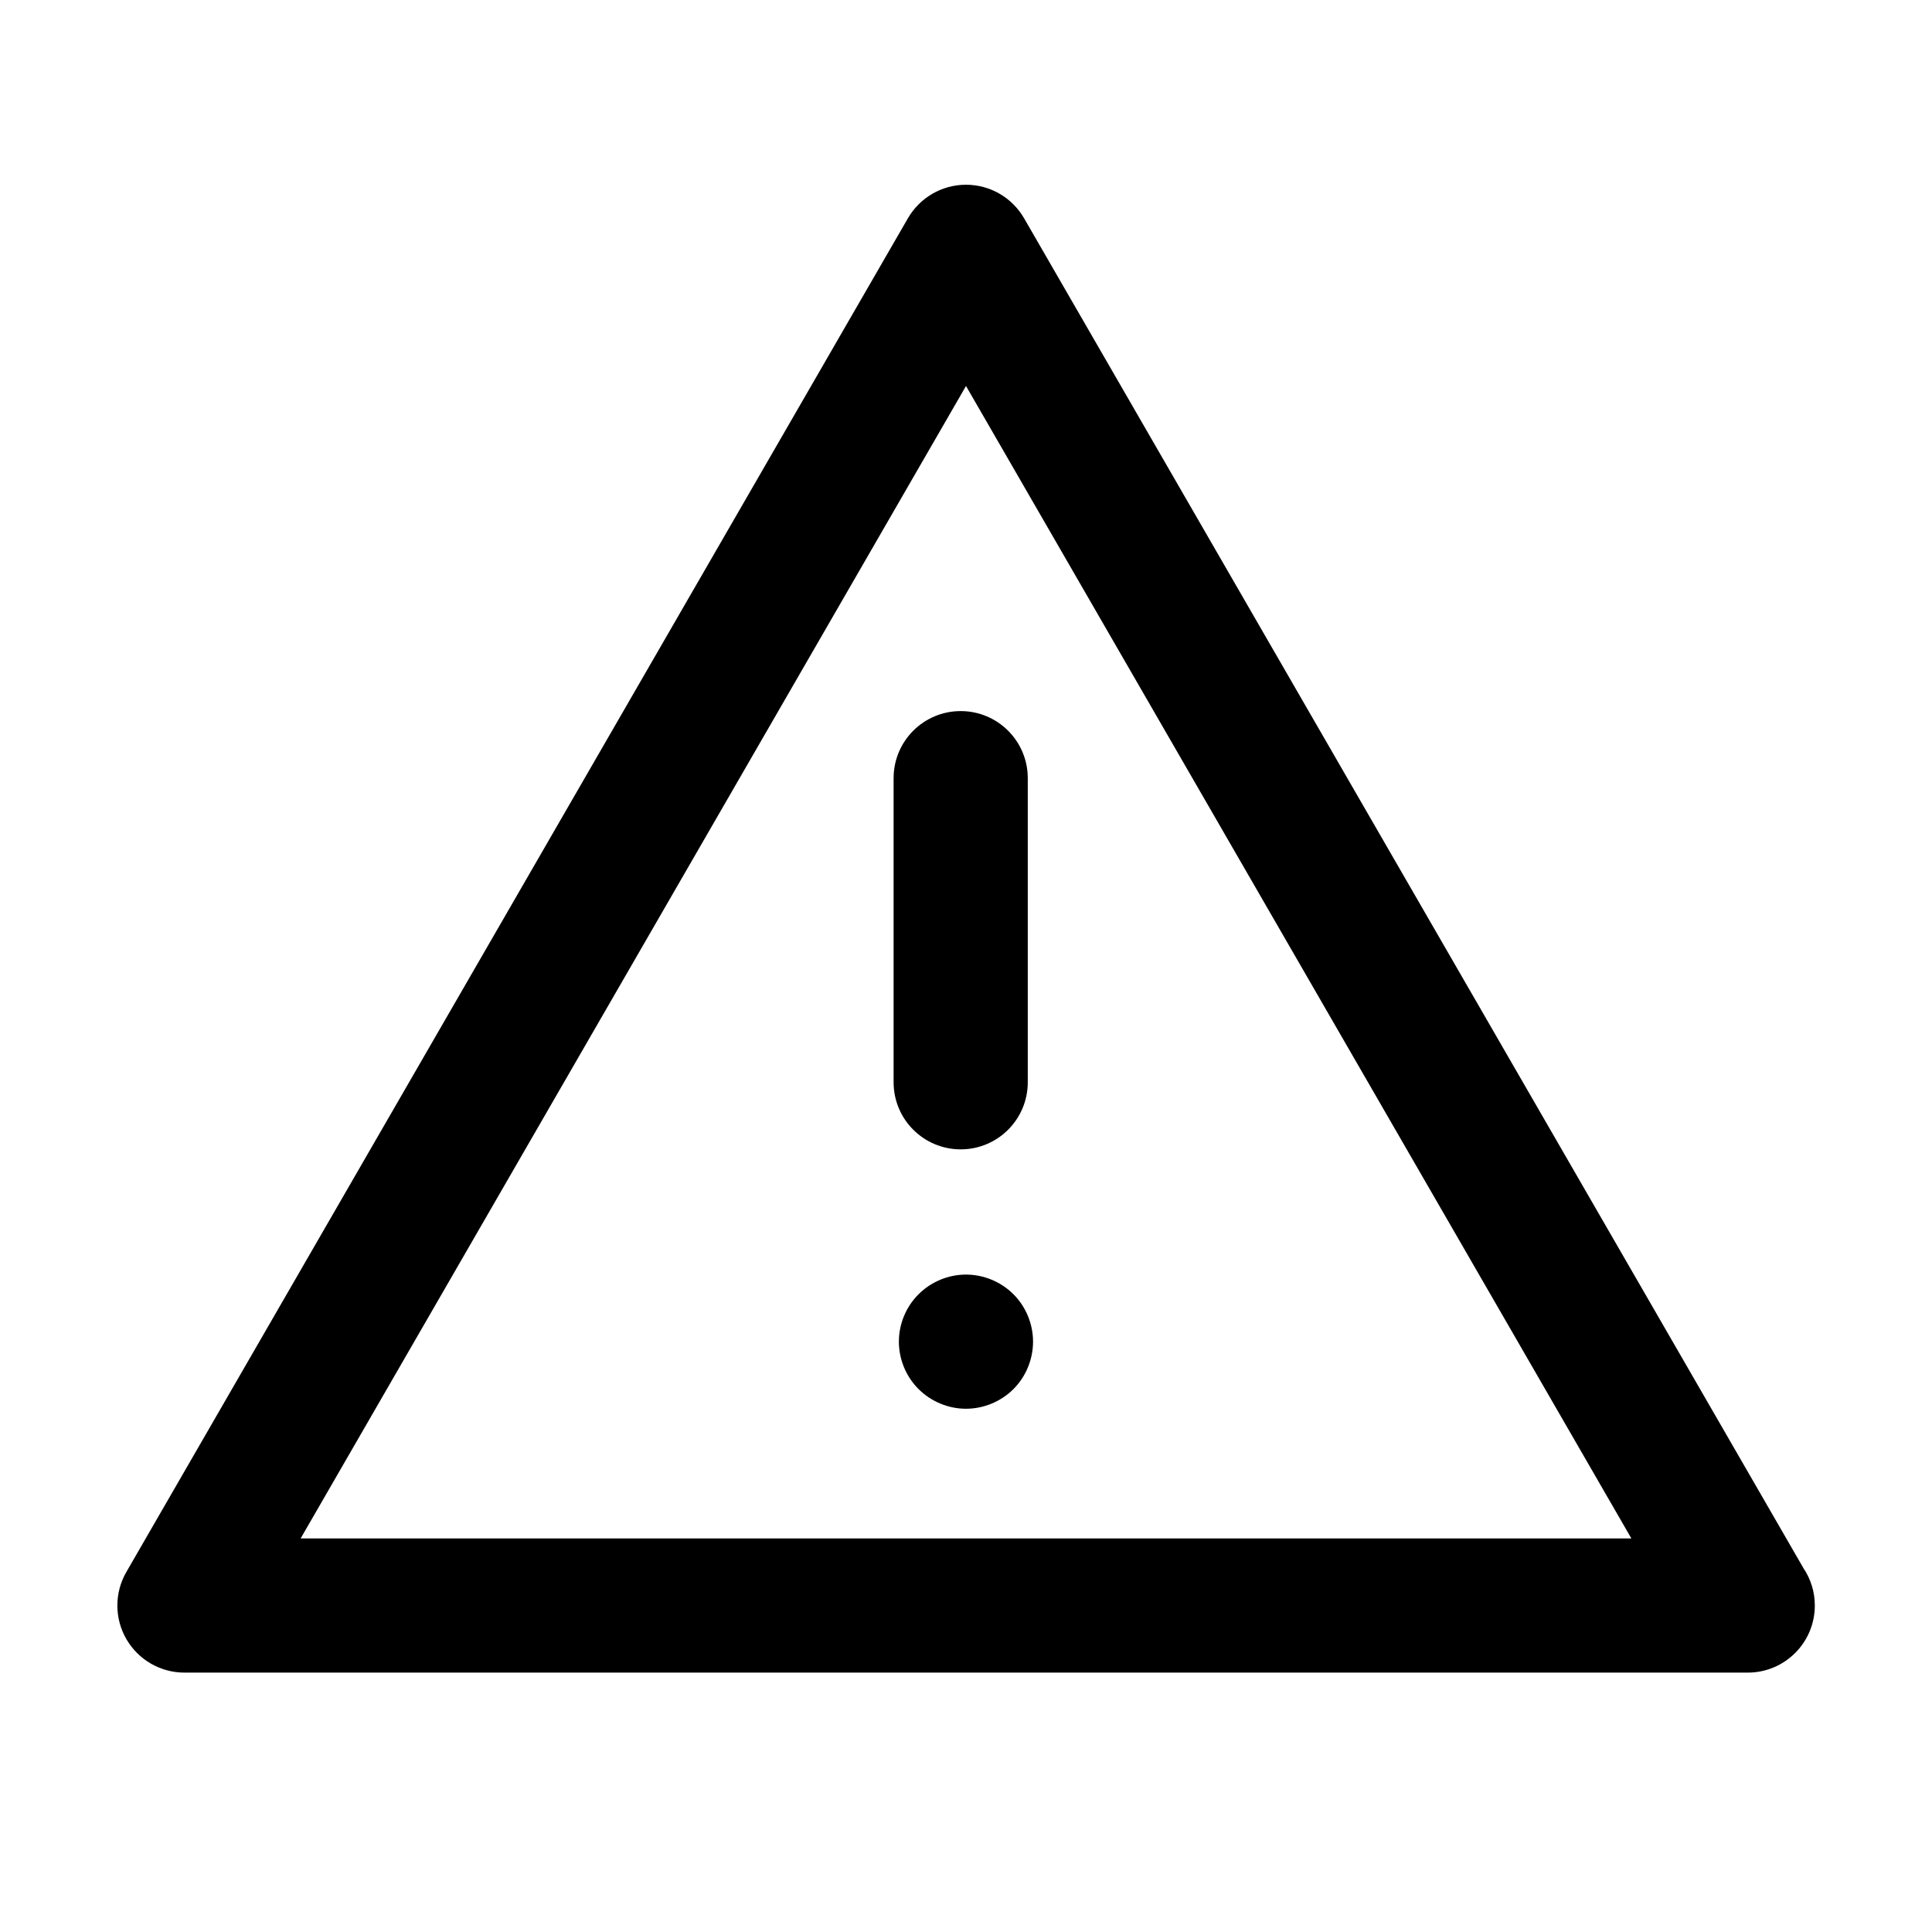
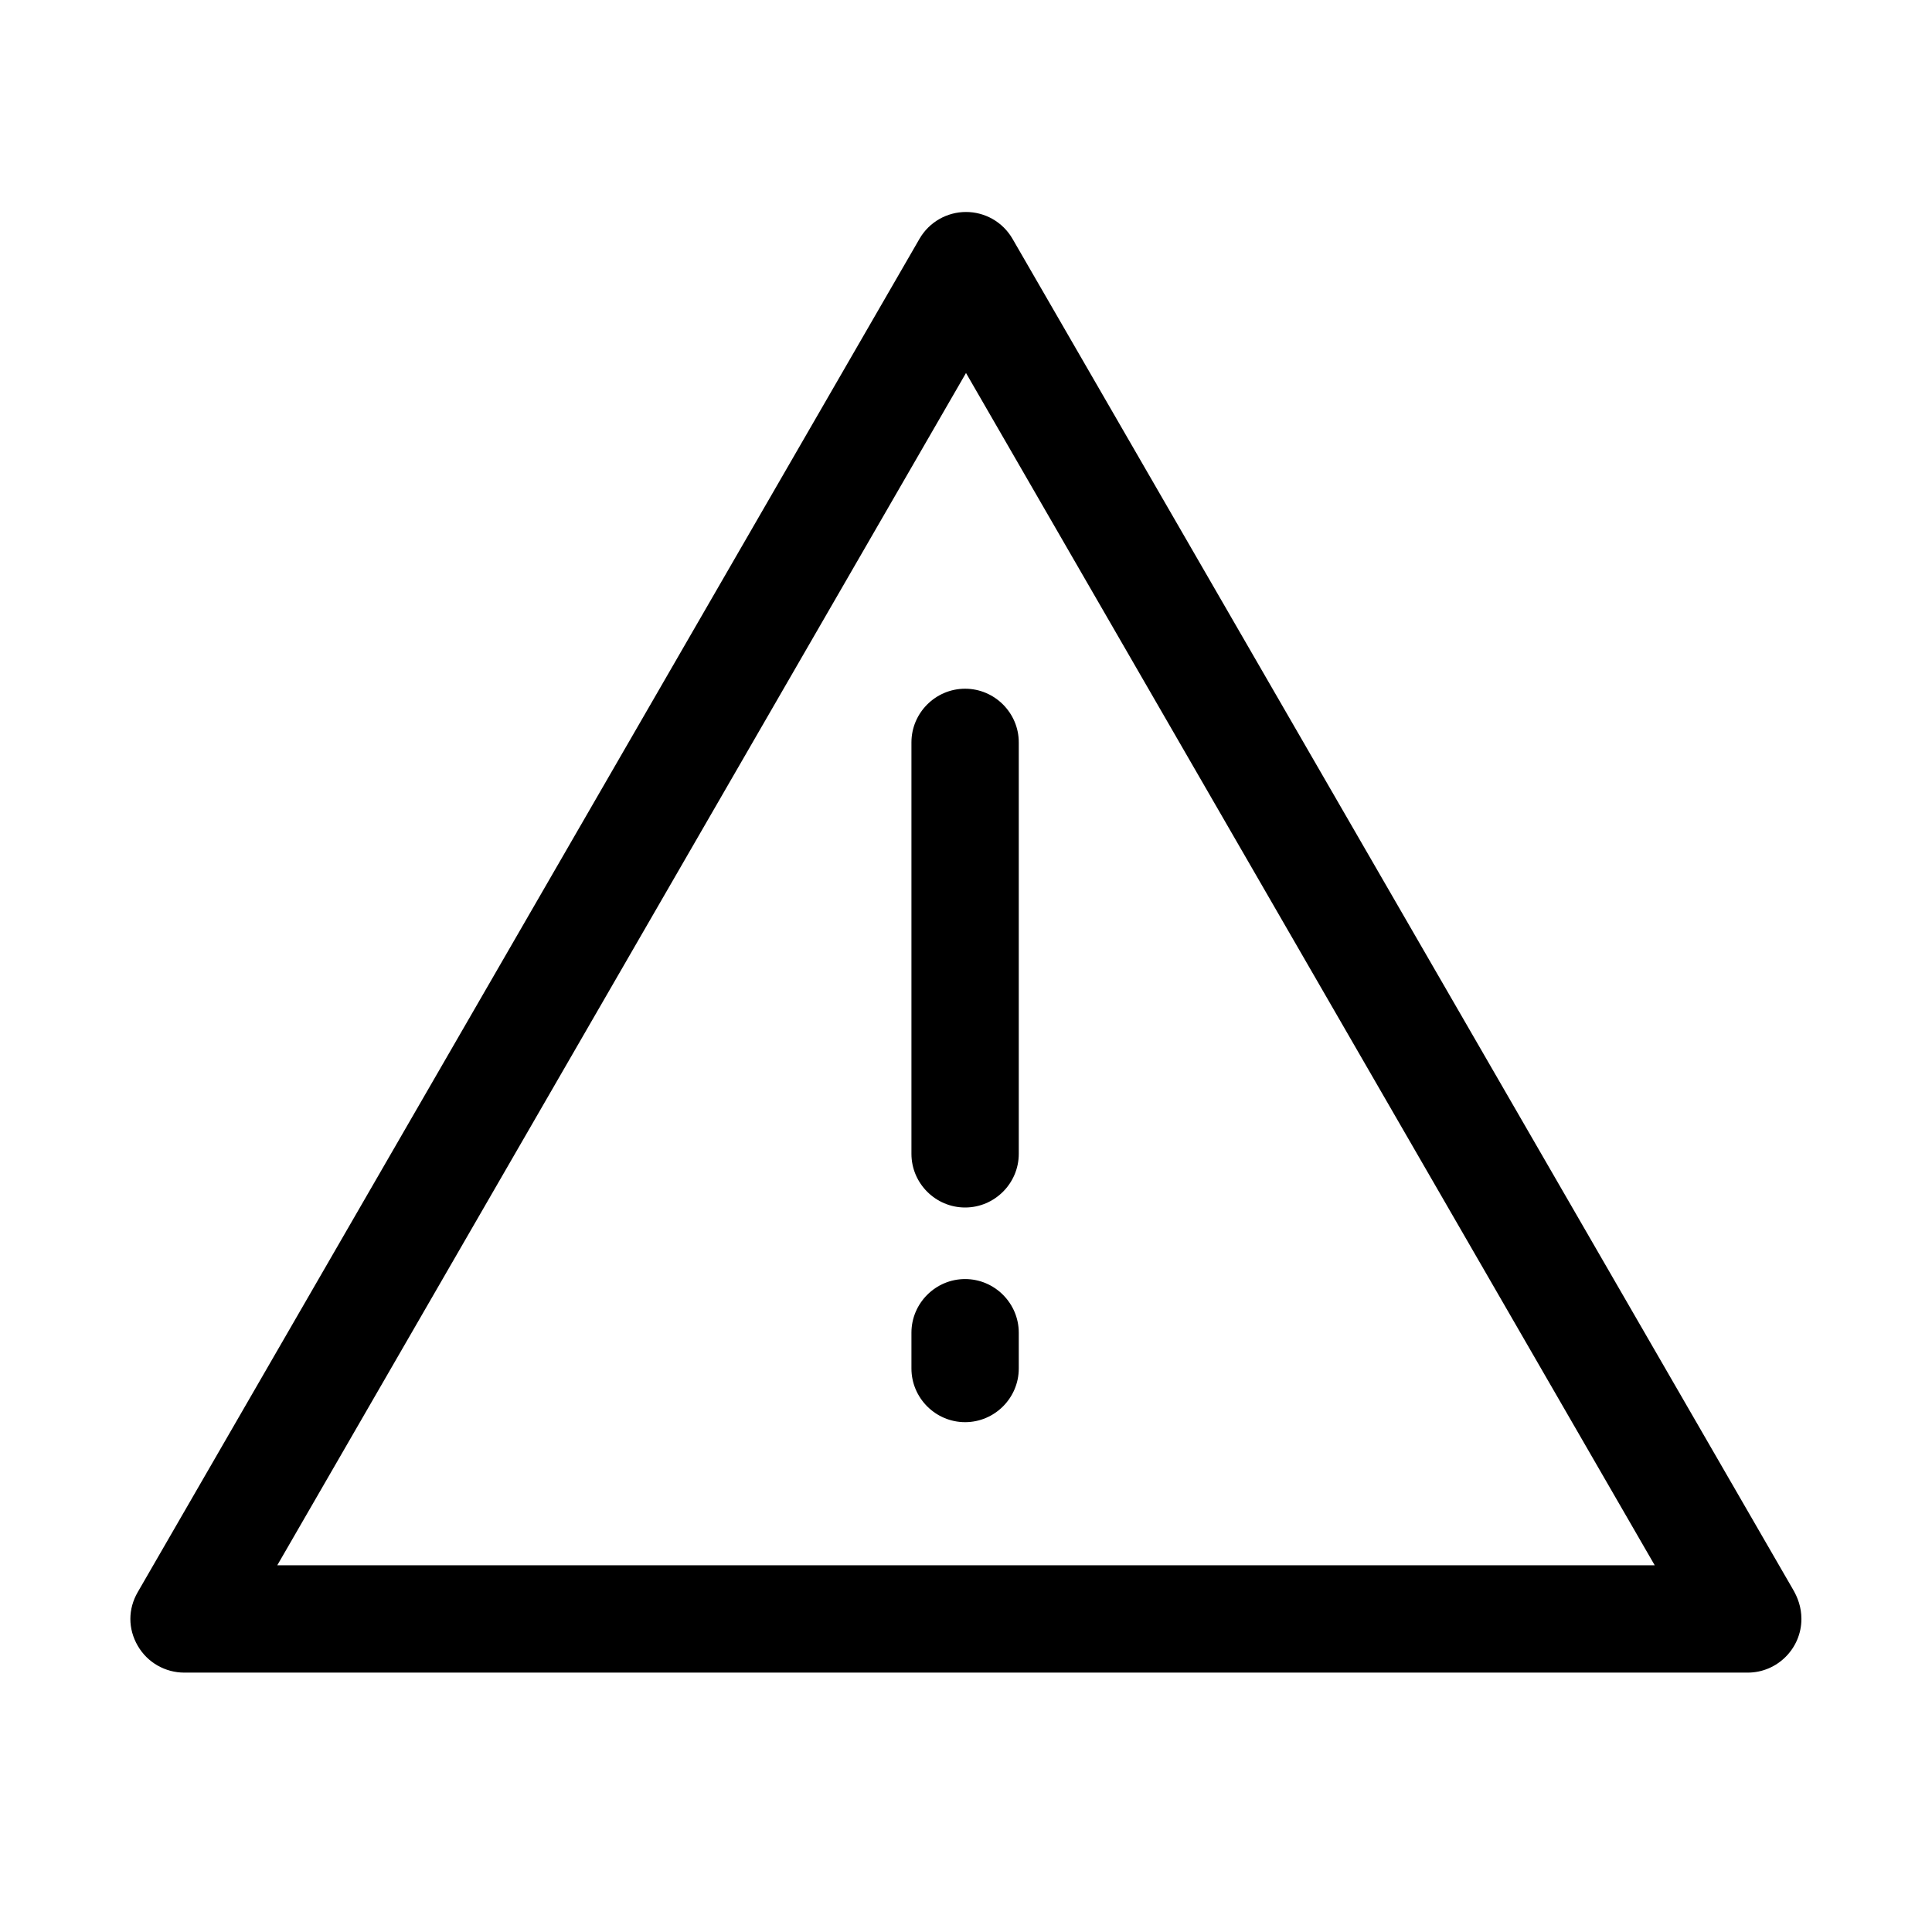
- <svg xmlns="http://www.w3.org/2000/svg" version="1.1" id="Layer_1" x="0px" y="0px" width="216px" height="216px" viewBox="0 0 216 216" style="enable-background:new 0 0 216 216;" xml:space="preserve">
-   <path d="M195.379,187c0.007,0,0.015,0,0.02,0c4.143,0,7.5-3.357,7.5-7.5c0-1.553-0.472-2.995-1.279-4.191L114.495,24.404  c-1.34-2.32-3.815-3.75-6.495-3.75s-5.155,1.43-6.495,3.75L14.126,175.75c-1.34,2.32-1.34,5.18,0,7.5s3.815,3.75,6.495,3.75H195.379  z M108,43.154L182.389,172H33.611L108,43.154z" />
-   <path d="M113.306,144.7c-1.399-1.4-3.33-2.2-5.31-2.2c-1.97,0-3.9,0.8-5.3,2.2c-1.4,1.39-2.2,3.319-2.2,5.3c0,1.97,0.8,3.91,2.2,5.3  c1.399,1.4,3.33,2.2,5.3,2.2c1.979,0,3.91-0.8,5.31-2.2c1.391-1.39,2.19-3.33,2.19-5.3C115.496,148.02,114.696,146.09,113.306,144.7  z" />
-   <path d="M107.406,128.5c4.143,0,7.5-3.357,7.5-7.5V87c0-4.143-3.357-7.5-7.5-7.5s-7.5,3.357-7.5,7.5v34  C99.906,125.143,103.264,128.5,107.406,128.5z" />
+ <svg xmlns="http://www.w3.org/2000/svg" version="1.1" id="Layer_1" x="0px" y="0px" viewBox="0 0 216 216" enable-background="new 0 0 216 216" xml:space="preserve">
+   <g>
+     <path d="M113.2,26.7c-1.1-1.9-3.1-3-5.2-3s-4.1,1.1-5.2,3L15.4,178c-1.1,1.9-1.1,4.1,0,6s3.1,3,5.2,3h174.8c0,0,0,0,0,0   c3.3,0,6-2.7,6-6c0-1.3-0.4-2.4-1-3.4L113.2,26.7z M31,175l77-133.3L185,175H31z" />
+     <path d="M101.9,83v46c0,3.3,2.7,6,6,6s6-2.7,6-6V83c0-3.3-2.7-6-6-6S101.9,79.7,101.9,83z" />
+     <path d="M107.9,143c-3.3,0-6,2.7-6,6v4c0,3.3,2.7,6,6,6s6-2.7,6-6v-4C113.9,145.7,111.2,143,107.9,143z" />
+   </g>
</svg>
